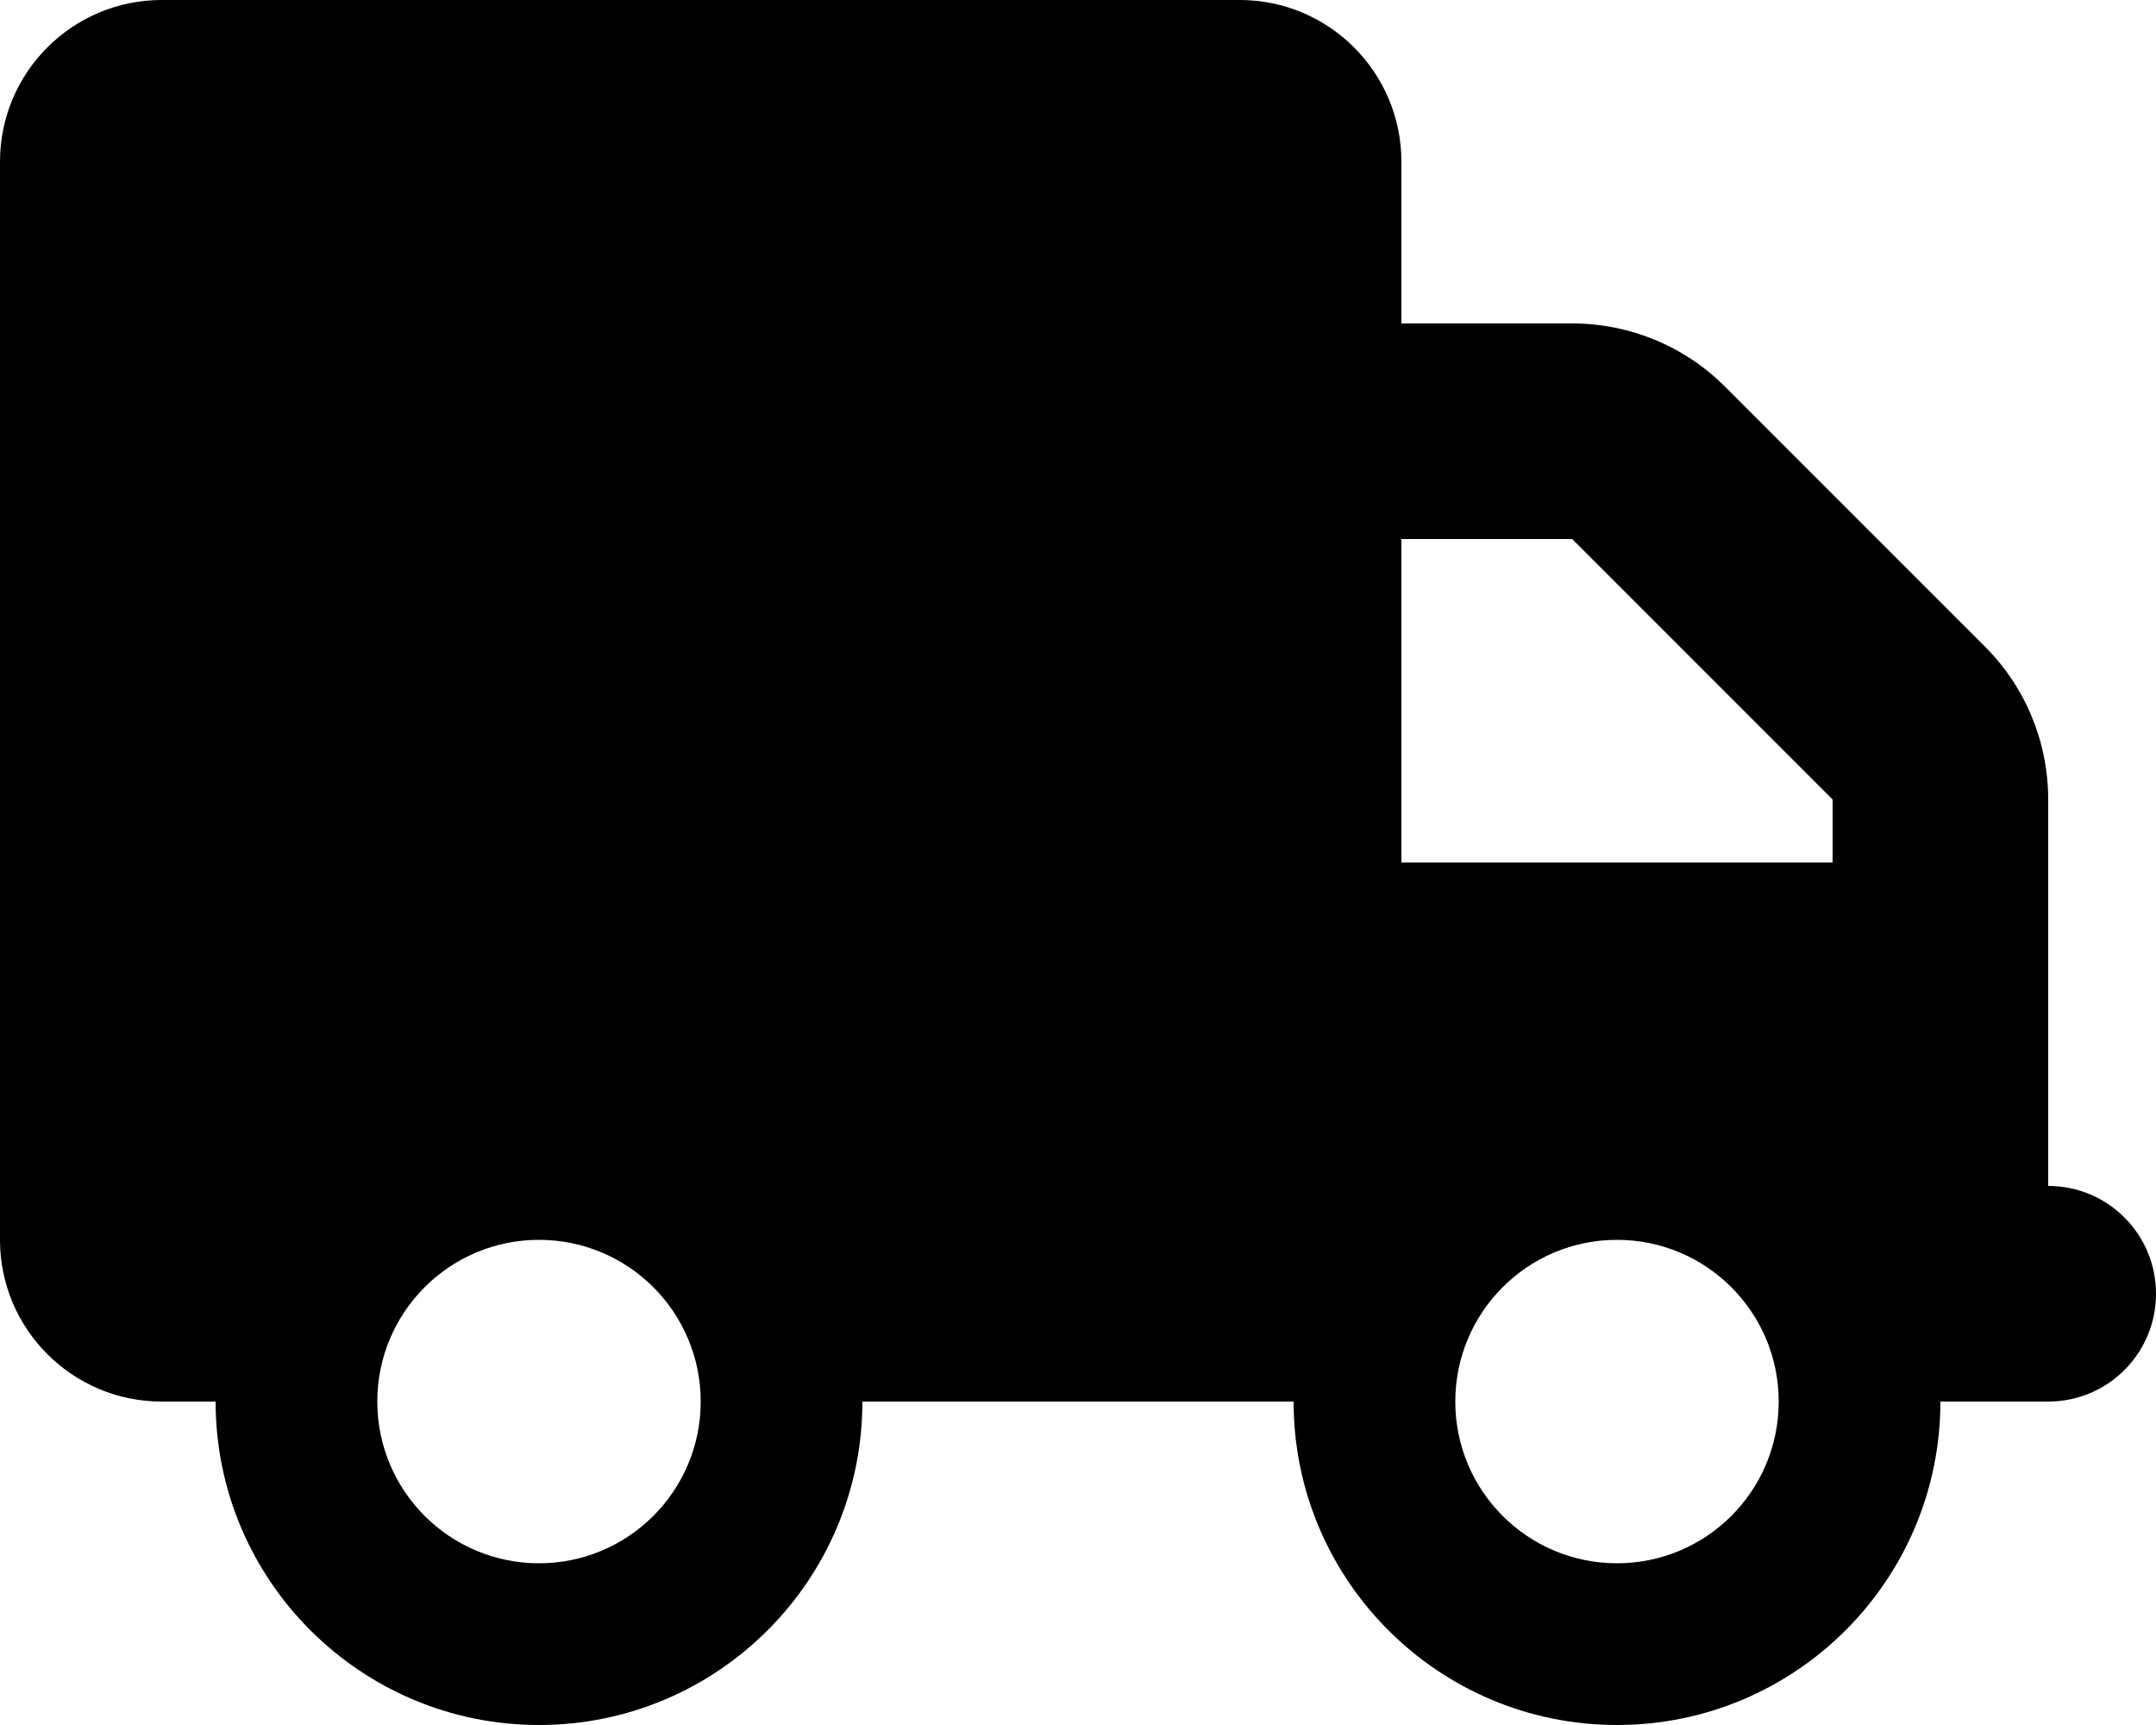
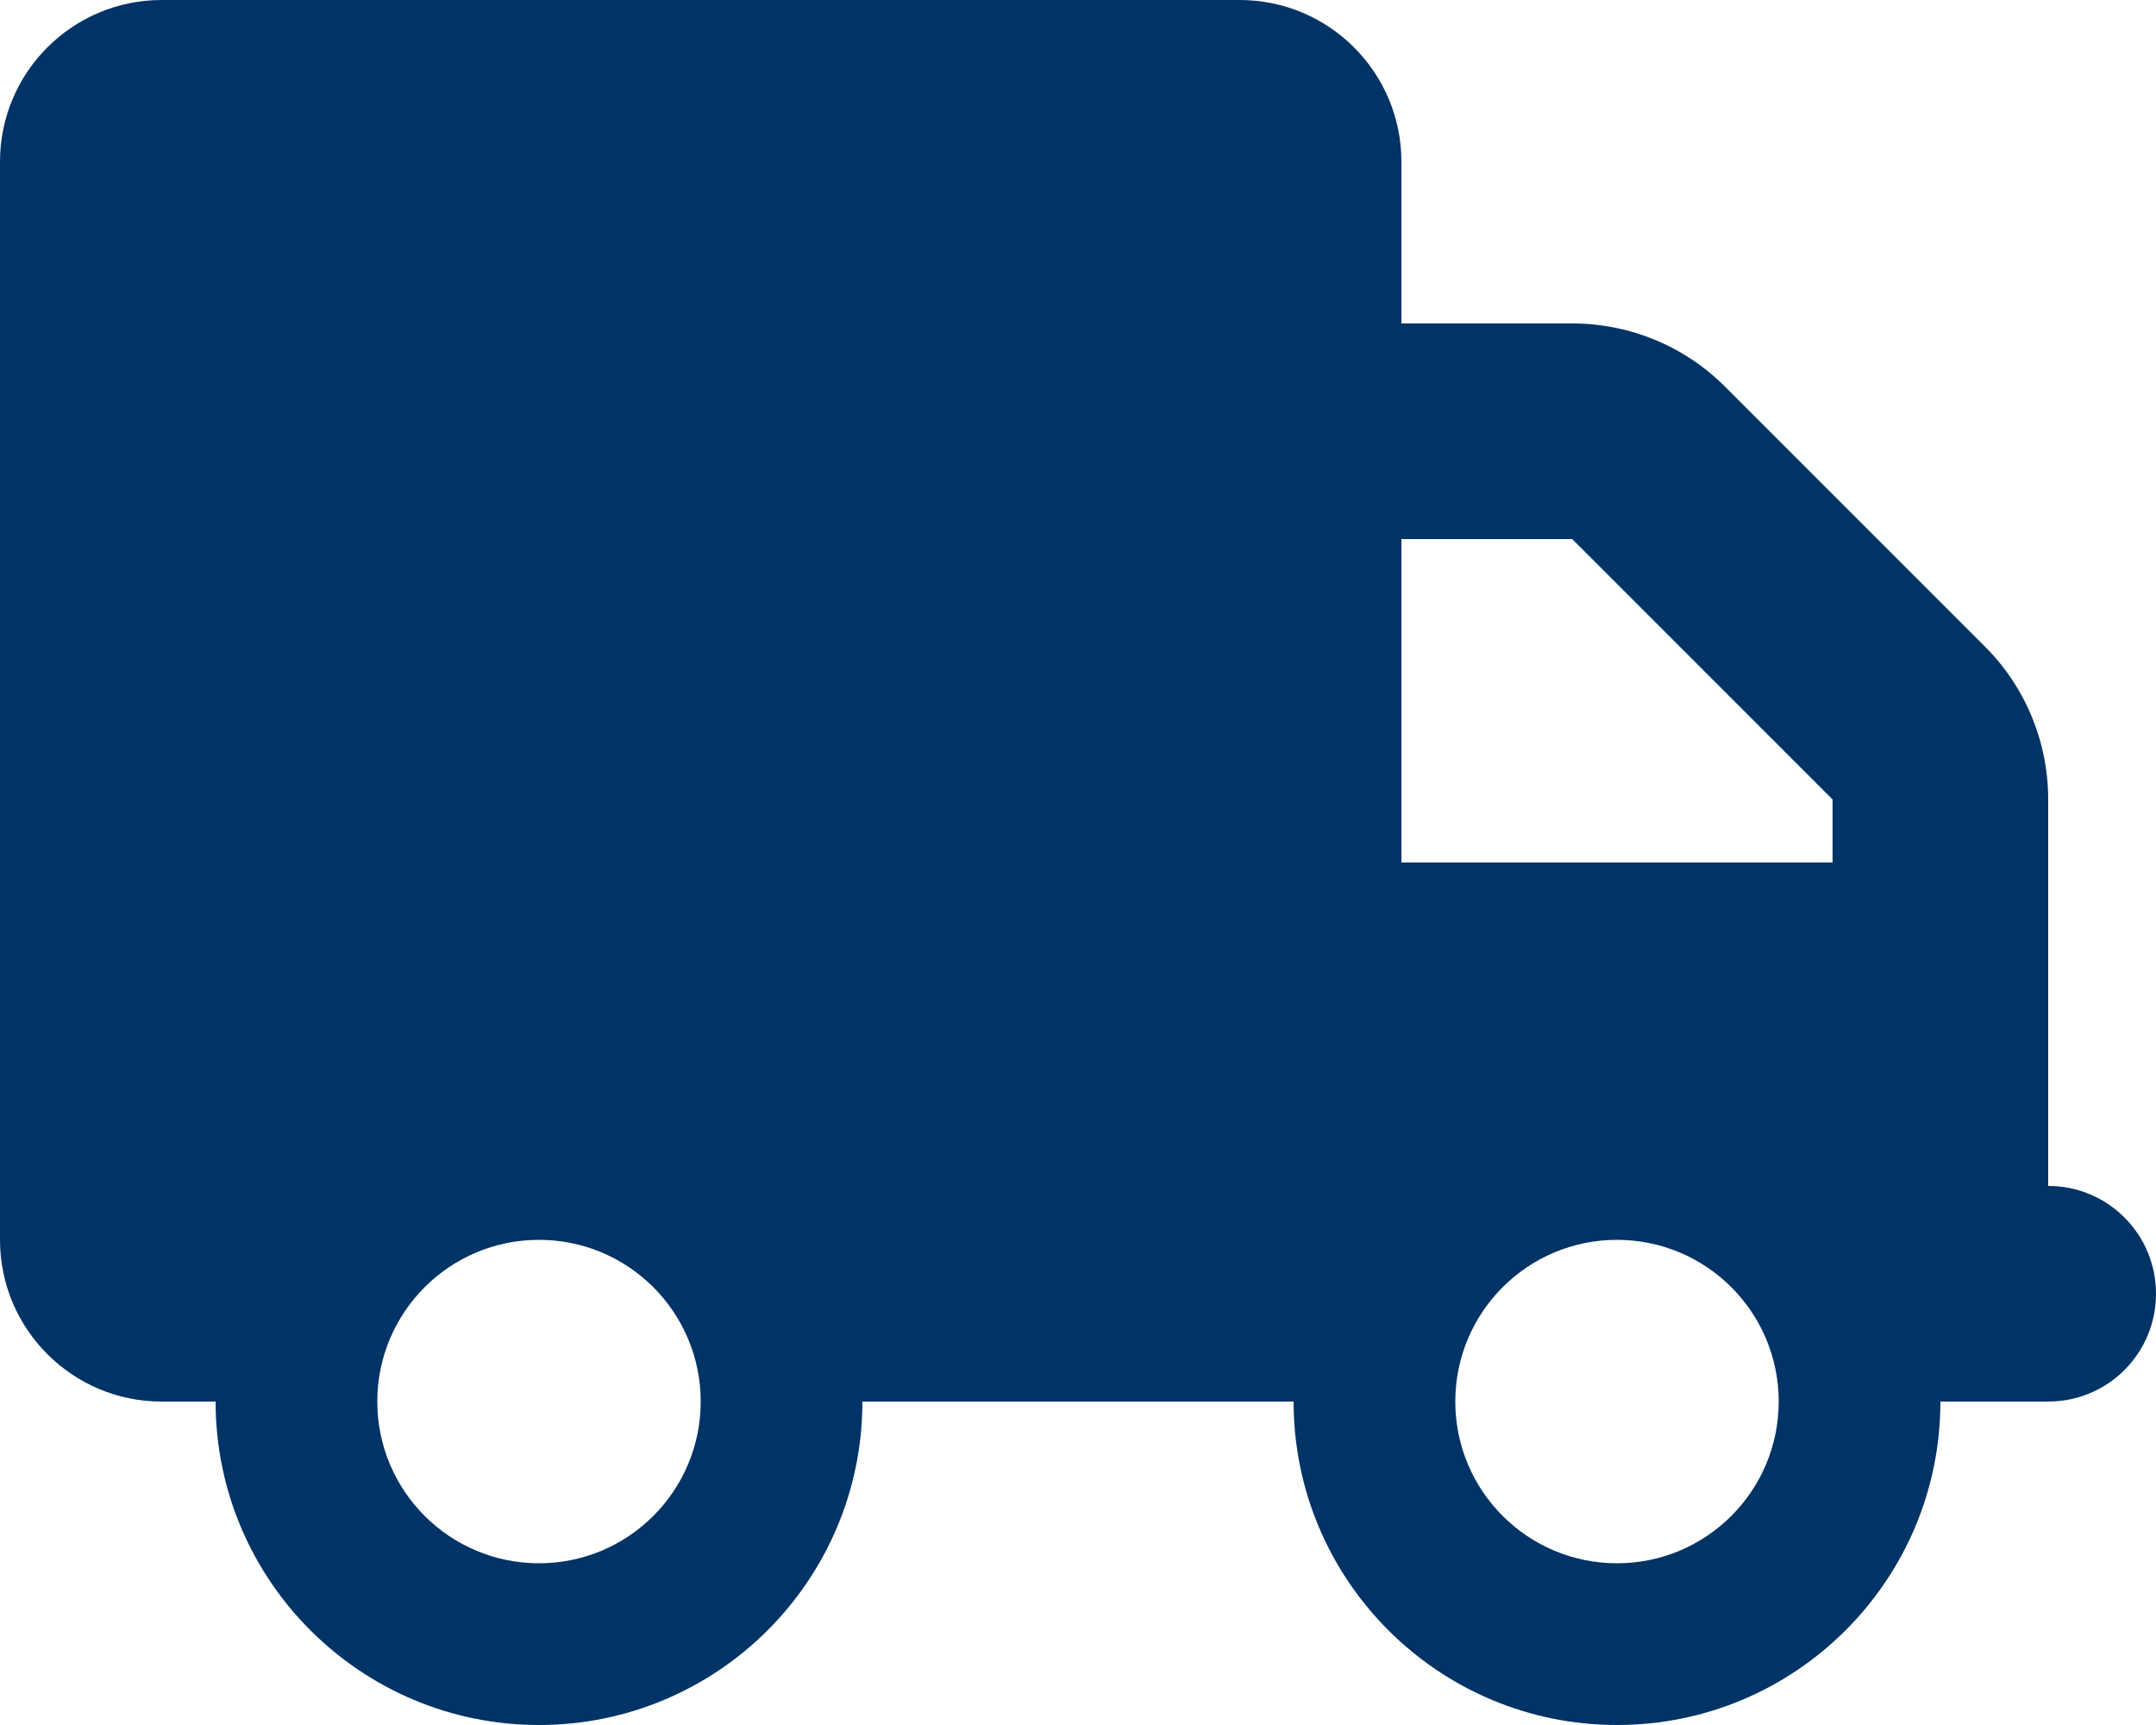
<svg xmlns="http://www.w3.org/2000/svg" viewBox="0 0 640 512">
-   <path d="M48 0C21.5 0 0 21.5 0 48L0 368c0 26.5 21.5 48 48 48l16 0c0 53 43 96 96 96s96-43 96-96l128 0c0 53 43 96 96 96s96-43 96-96l32 0c17.7 0 32-14.3 32-32s-14.3-32-32-32l0-64 0-32 0-18.7c0-17-6.7-33.3-18.7-45.3L512 114.7c-12-12-28.3-18.7-45.3-18.7L416 96l0-48c0-26.5-21.5-48-48-48L48 0zM416 160l50.7 0L544 237.3l0 18.7-128 0 0-96zM112 416a48 48 0 1 1 96 0 48 48 0 1 1 -96 0zm368-48a48 48 0 1 1 0 96 48 48 0 1 1 0-96z" />
+   <path d="M48 0C21.5 0 0 21.5 0 48L0 368c0 26.5 21.5 48 48 48l16 0c0 53 43 96 96 96s96-43 96-96l128 0c0 53 43 96 96 96s96-43 96-96l32 0c17.7 0 32-14.3 32-32s-14.3-32-32-32l0-64 0-32 0-18.7c0-17-6.7-33.3-18.7-45.3L512 114.7c-12-12-28.3-18.7-45.3-18.7L416 96l0-48c0-26.5-21.5-48-48-48L48 0zM416 160l50.7 0L544 237.3l0 18.7-128 0 0-96zM112 416a48 48 0 1 1 96 0 48 48 0 1 1 -96 0zm368-48a48 48 0 1 1 0 96 48 48 0 1 1 0-96z" fill="#003366" />
</svg>
